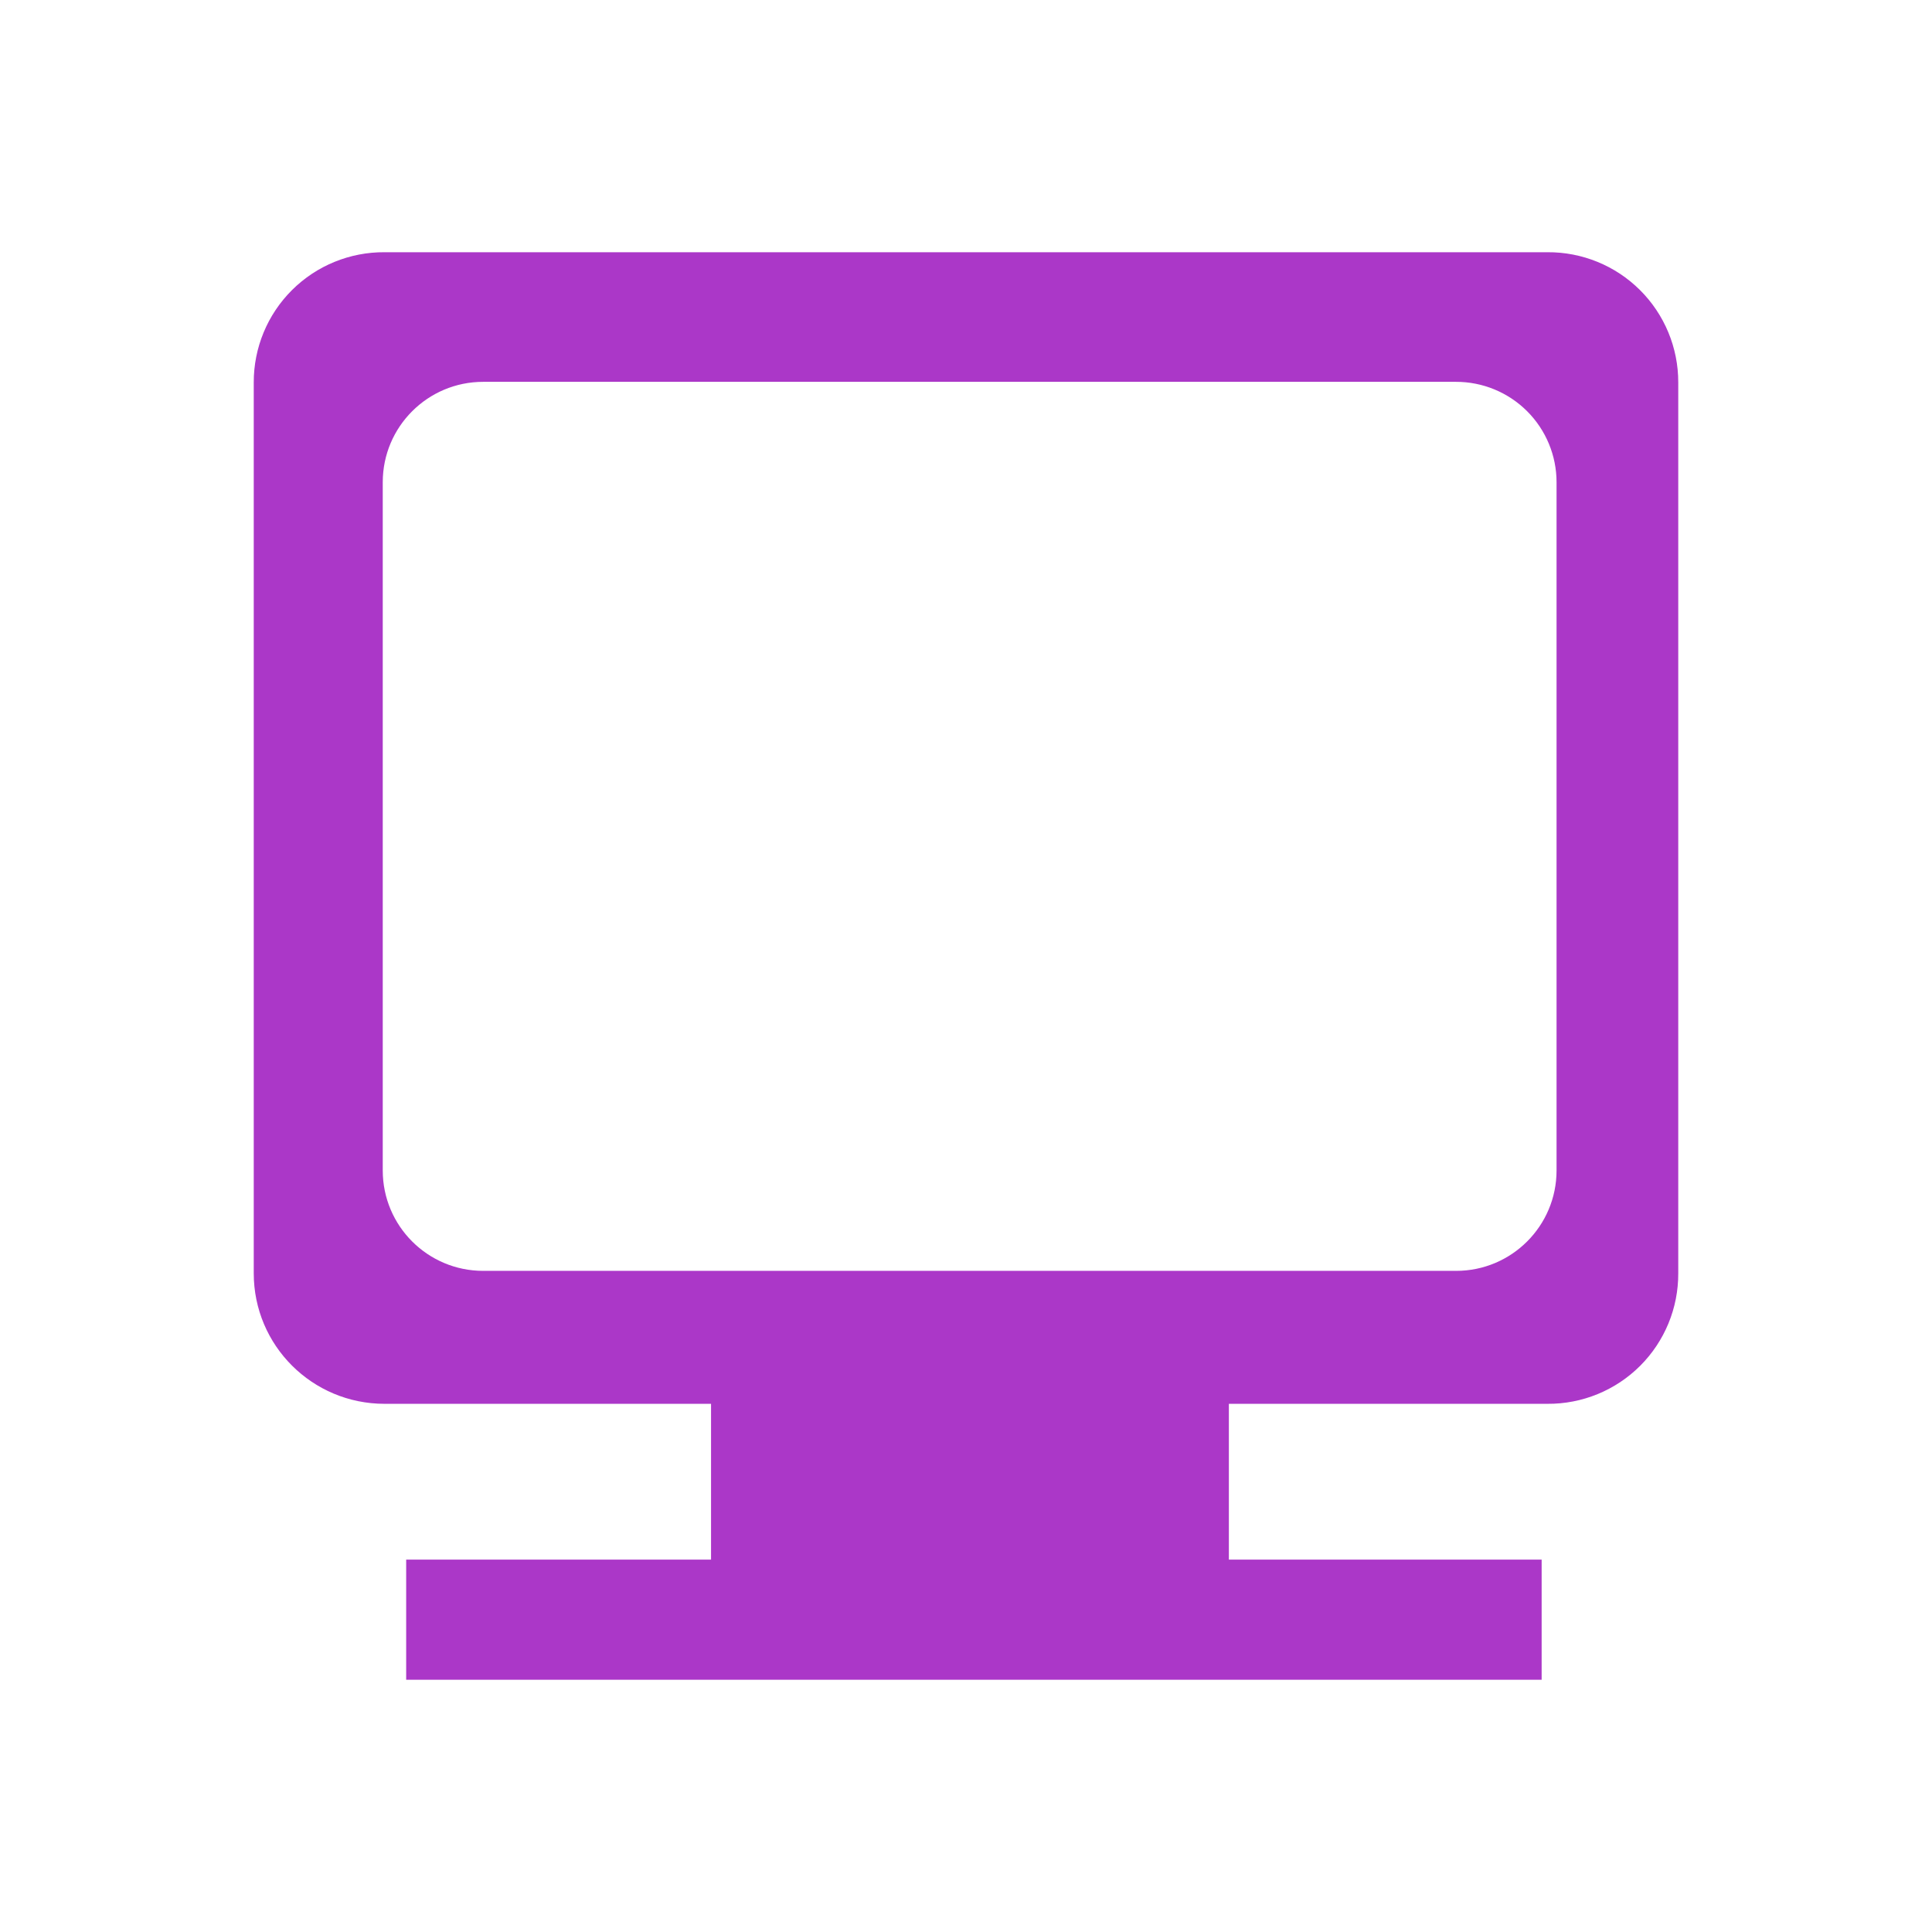
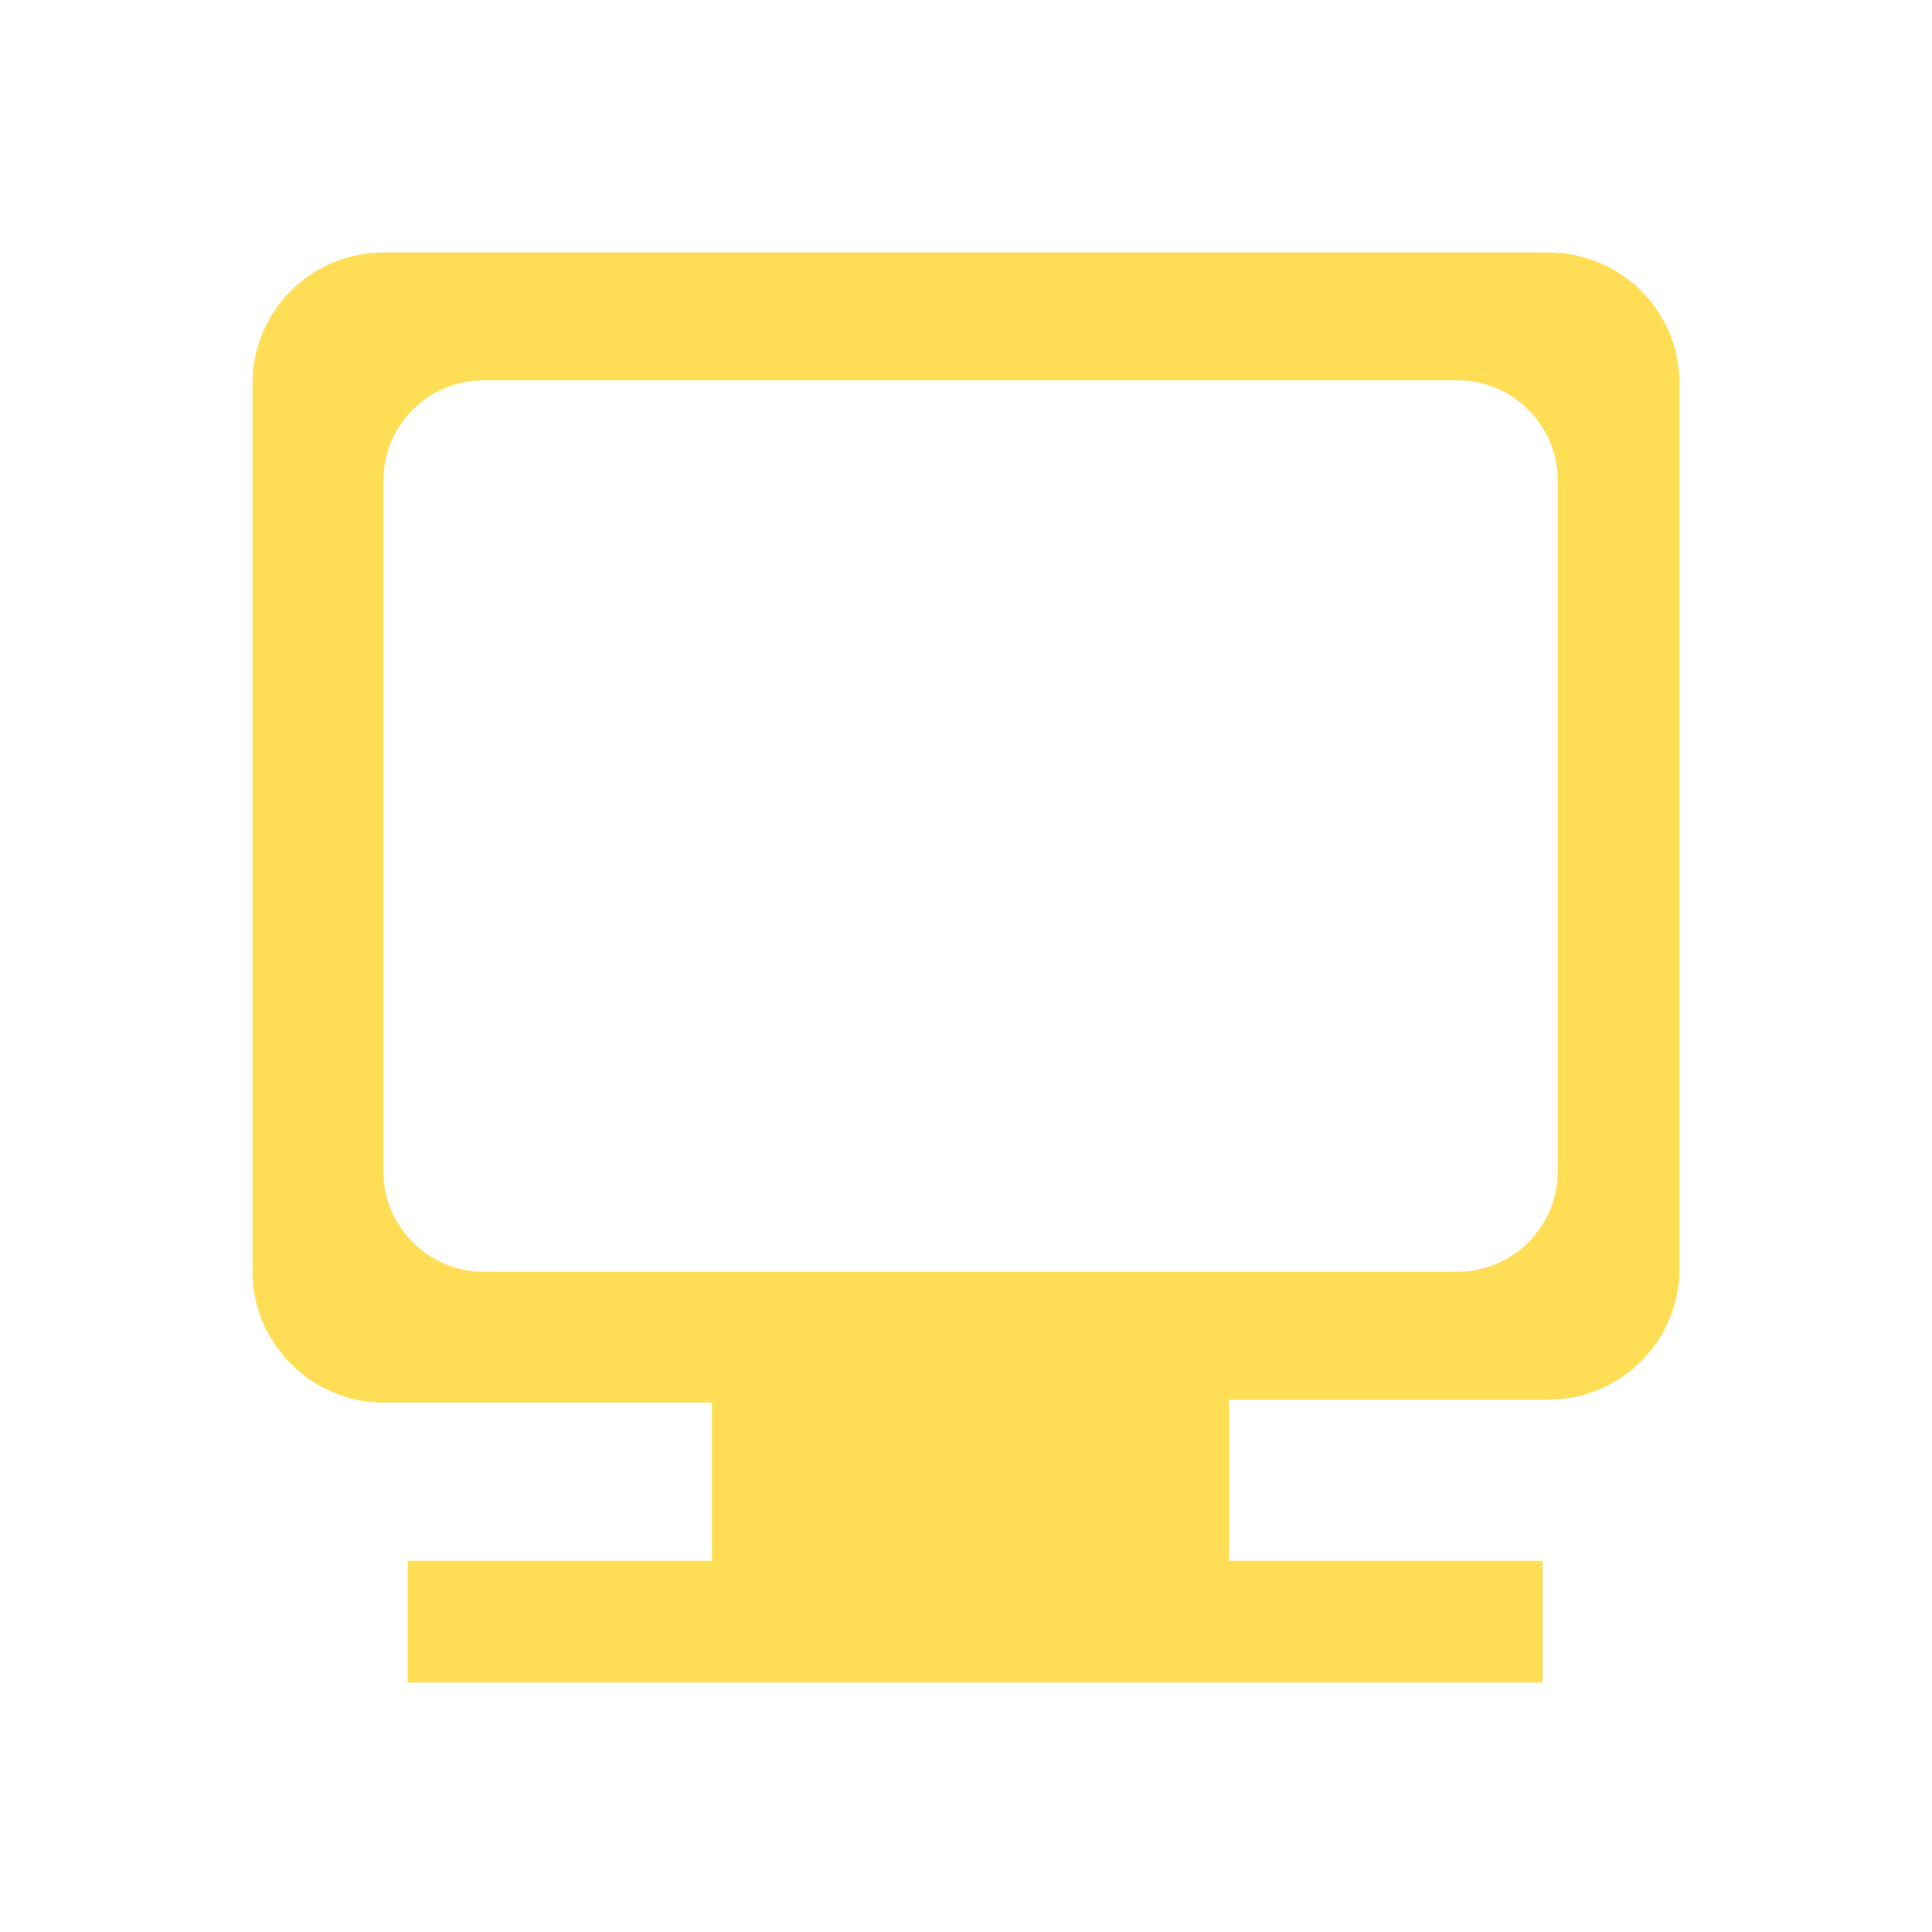
<svg xmlns="http://www.w3.org/2000/svg" width="24" height="24" viewBox="0 0 6.35 6.35">
-   <path d="M1.264.829a.427.427 0 0 0-.43.428v2.928c0 .237.192.429.43.429h1.073v.512H1.335v.395h3.732v-.395H4.039v-.512h1.047a.427.427 0 0 0 .43-.429V1.257a.427.427 0 0 0-.43-.428zm.324.426h3.197a.33.33 0 0 1 .331.33v2.262a.33.33 0 0 1-.33.33H1.588a.33.33 0 0 1-.33-.33V1.585a.33.33 0 0 1 .33-.33z" fill="#ab37c8" />
+   <path d="M1.26.83a.43.43 0 0 0-.43.43v2.92c0 .24.2.43.43.43h1.08v.52h-1v.4h3.73v-.4H4.04V4.6h1.05a.43.43 0 0 0 .43-.43V1.26a.43.43 0 0 0-.43-.43zm.33.42h3.2a.33.33 0 0 1 .33.33v2.27a.33.33 0 0 1-.33.33h-3.2a.33.33 0 0 1-.33-.33V1.58a.33.33 0 0 1 .33-.33z" fill="#fd5" />
</svg>
